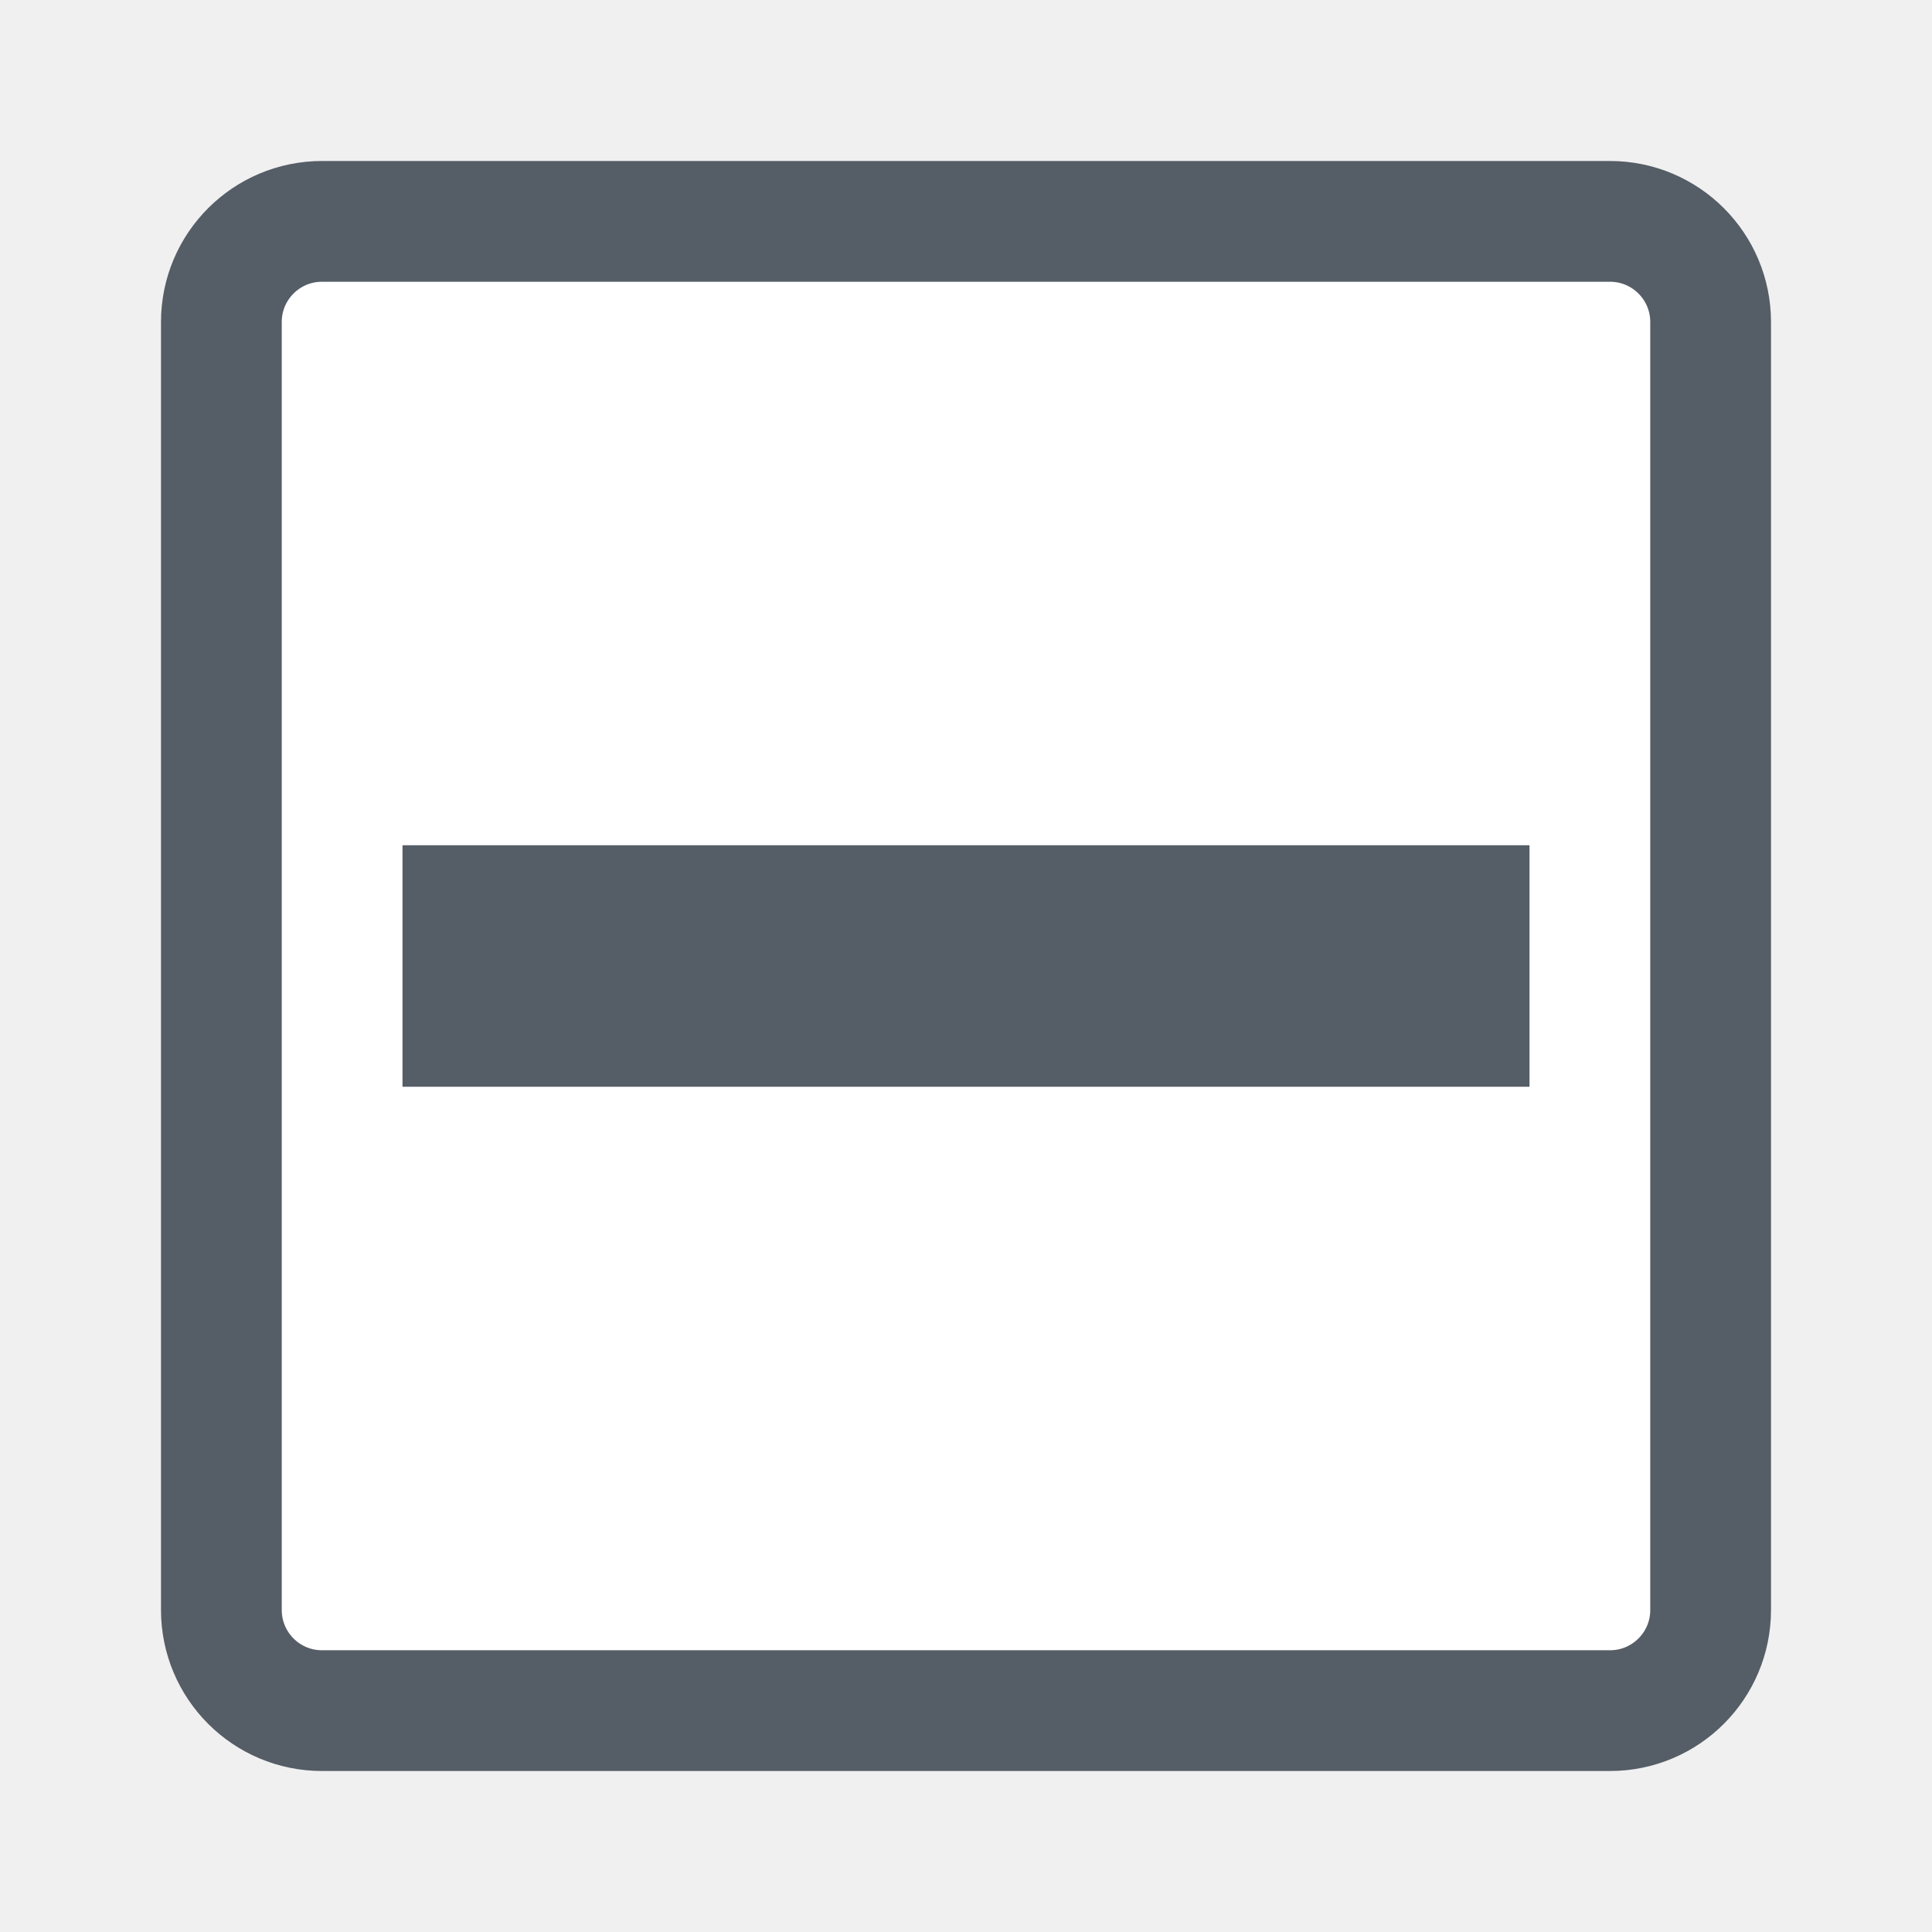
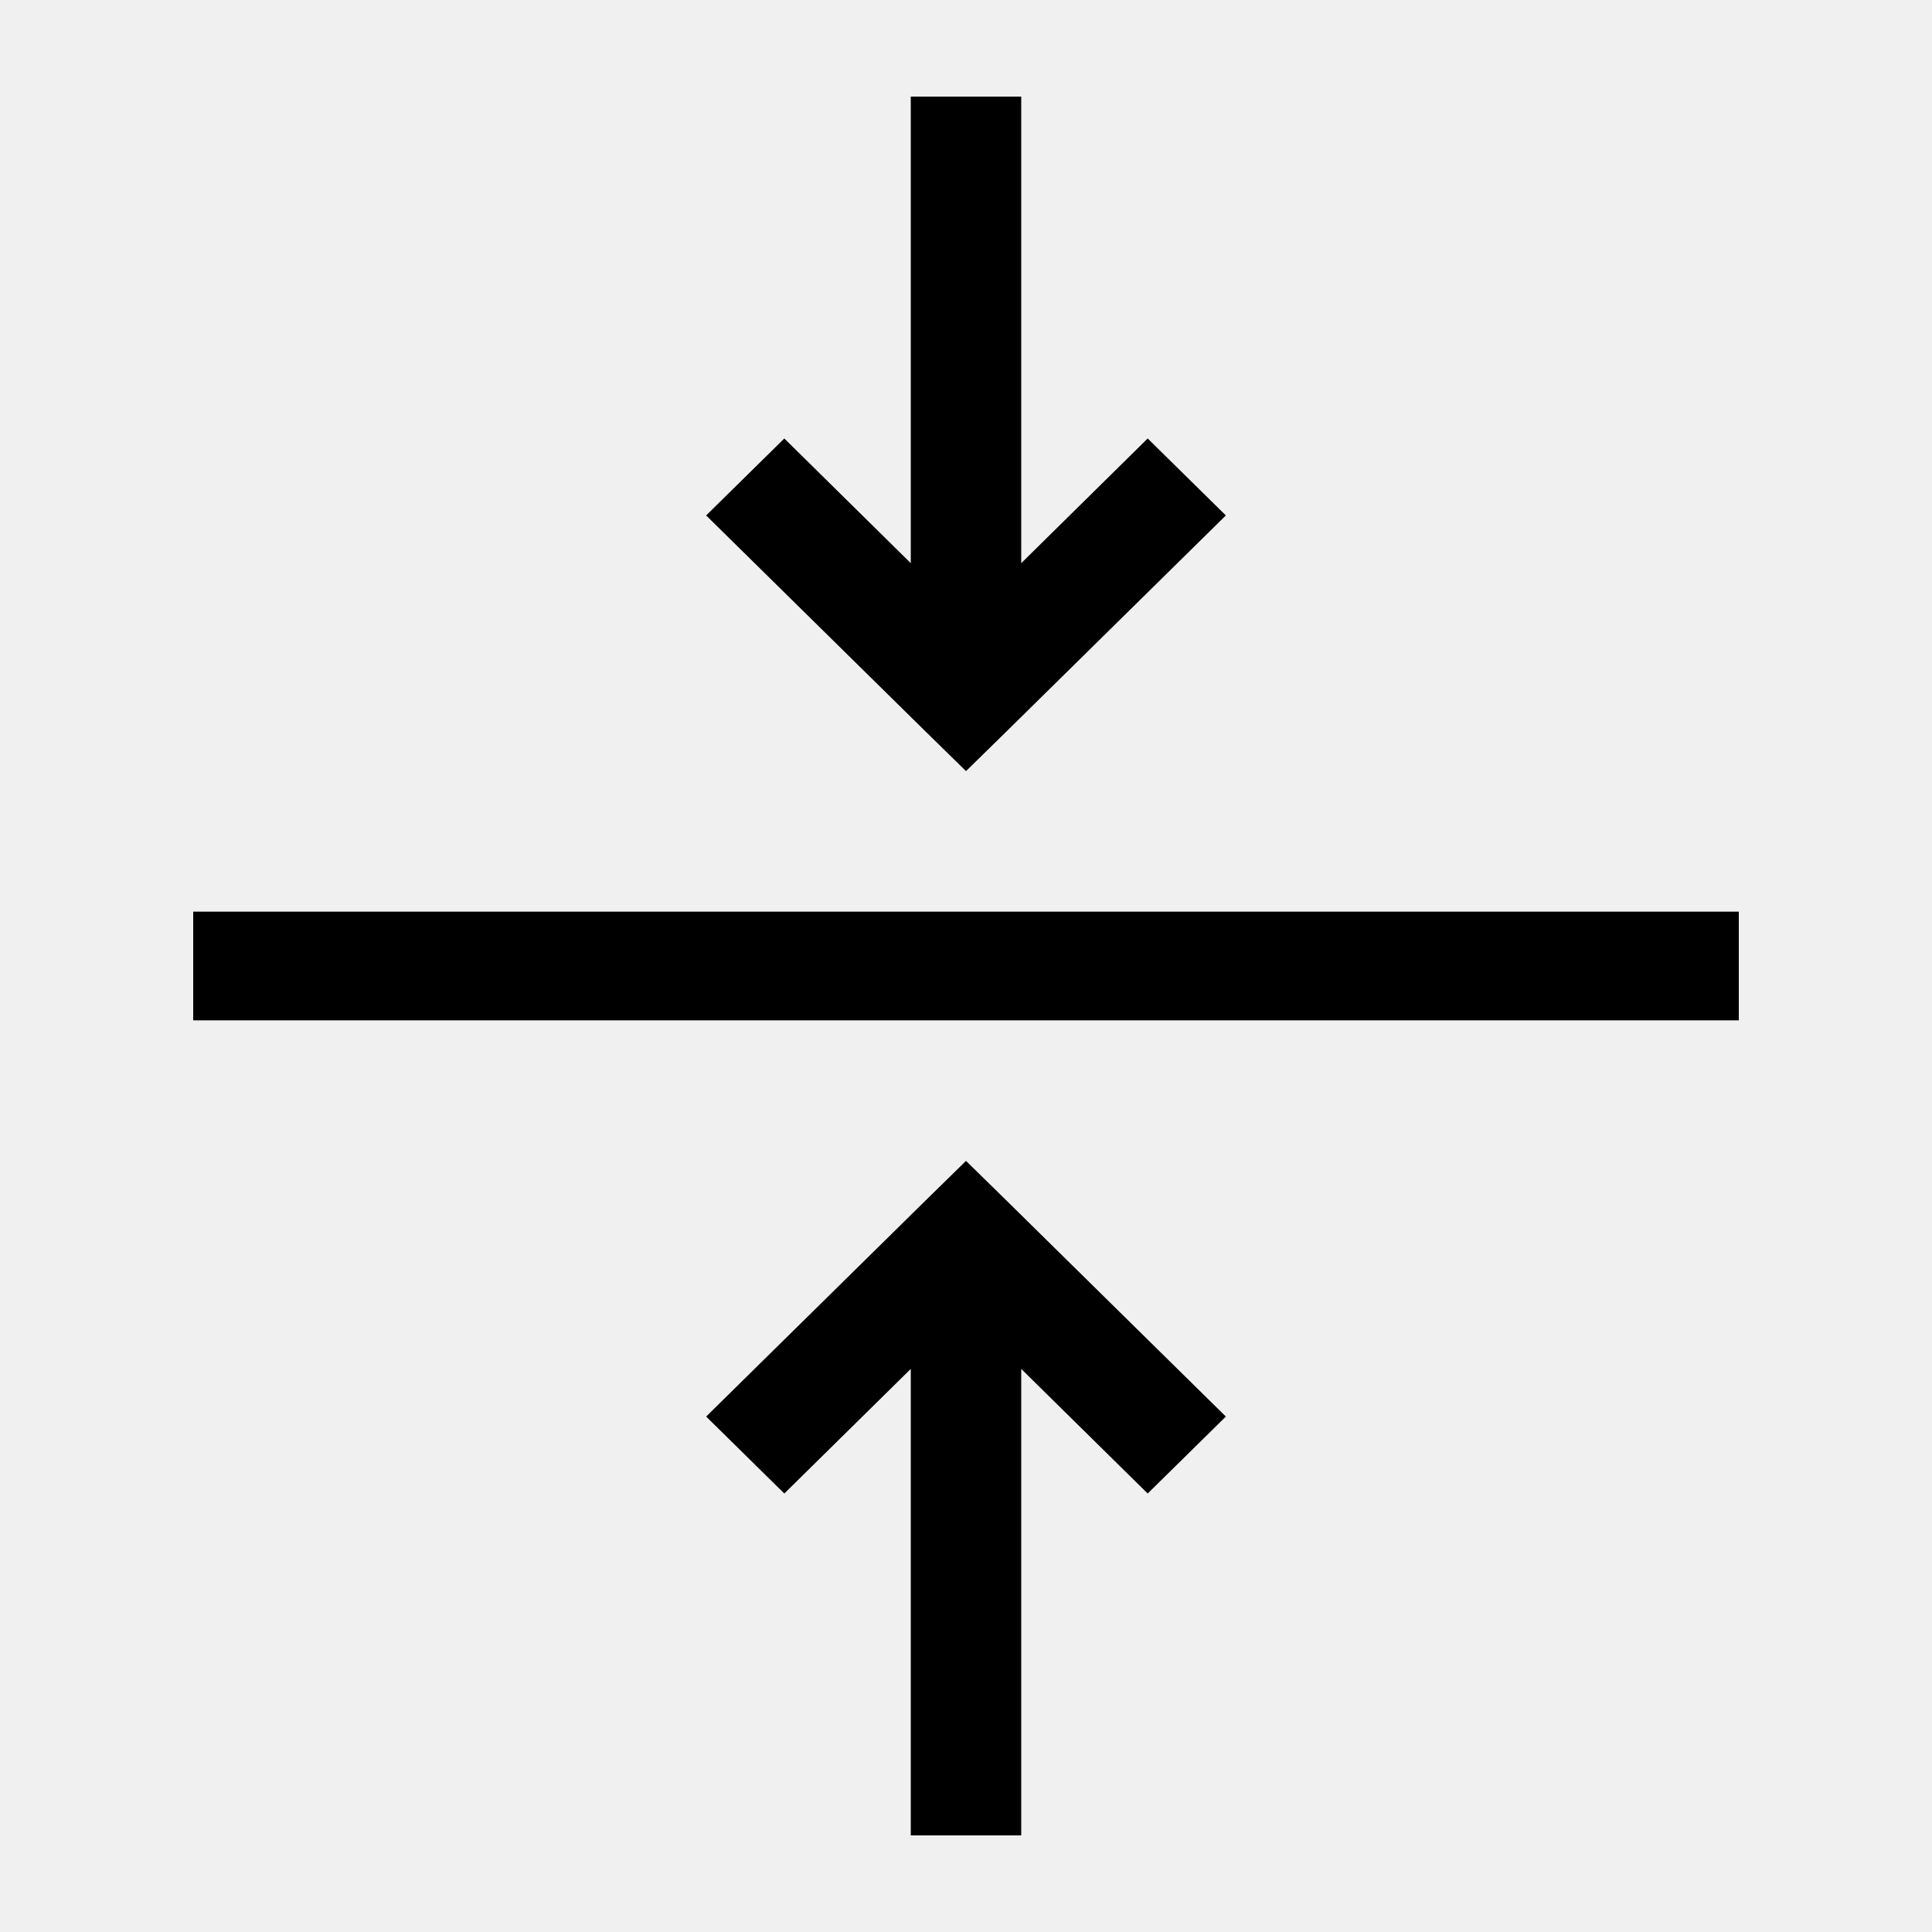
<svg xmlns="http://www.w3.org/2000/svg" width="24" height="24" viewBox="0 0 24 24" fill="none">
-   <rect x="2.75" y="2.75" width="18.5" height="18.5" rx="1.25" fill="white" stroke="#555D66" stroke-width="1.5" />
-   <line x1="5" y1="12" x2="19" y2="12" stroke="#555D66" stroke-width="3" />
+   <path fill-rule="evenodd" clip-rule="evenodd" d="M12 9.579L12.486 9.103L15.228 6.403L14.257 5.447L12.686 6.996V1.2H11.314V6.996L9.743 5.447L8.772 6.403L11.514 9.103L12 9.579ZM12 14.421L12.486 14.897L15.228 17.597L14.257 18.553L12.686 17.005V22.8H11.314V17.005L9.743 18.553L8.772 17.597L11.514 14.897L12 14.421ZM2.4 12.675H21.6V11.325H2.4V12.675Z" fill="currentColor" />
</svg>
